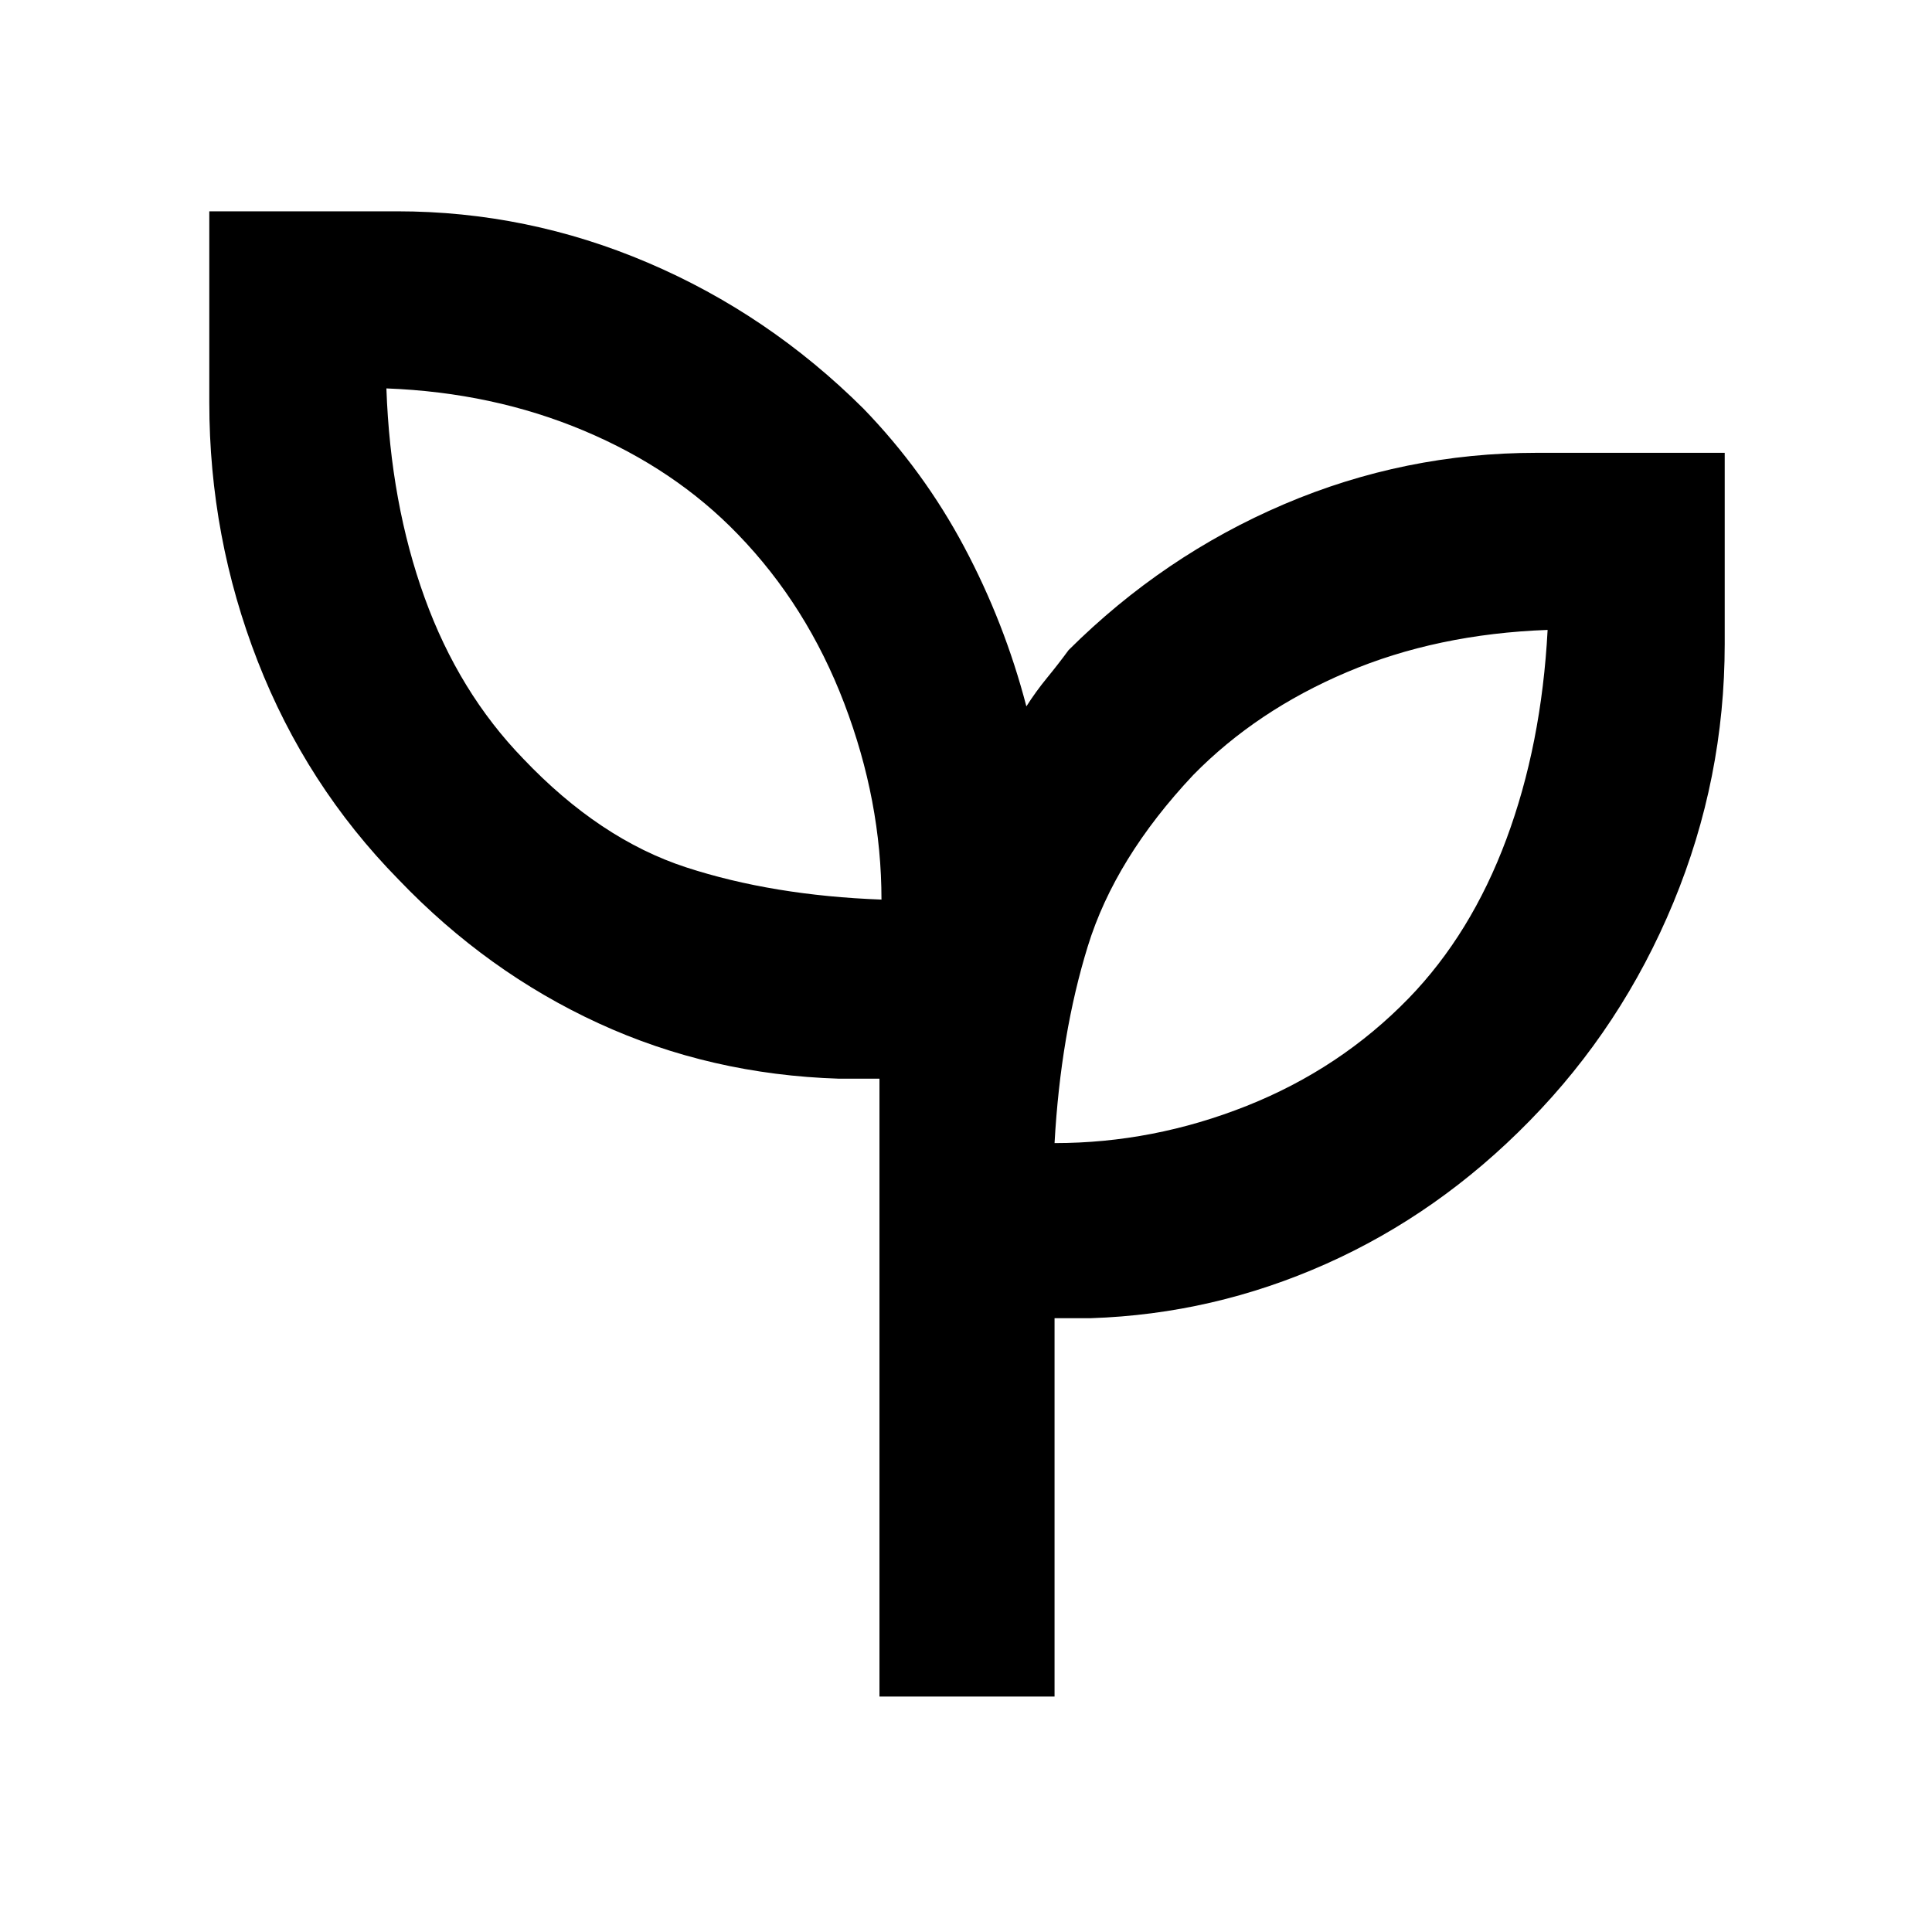
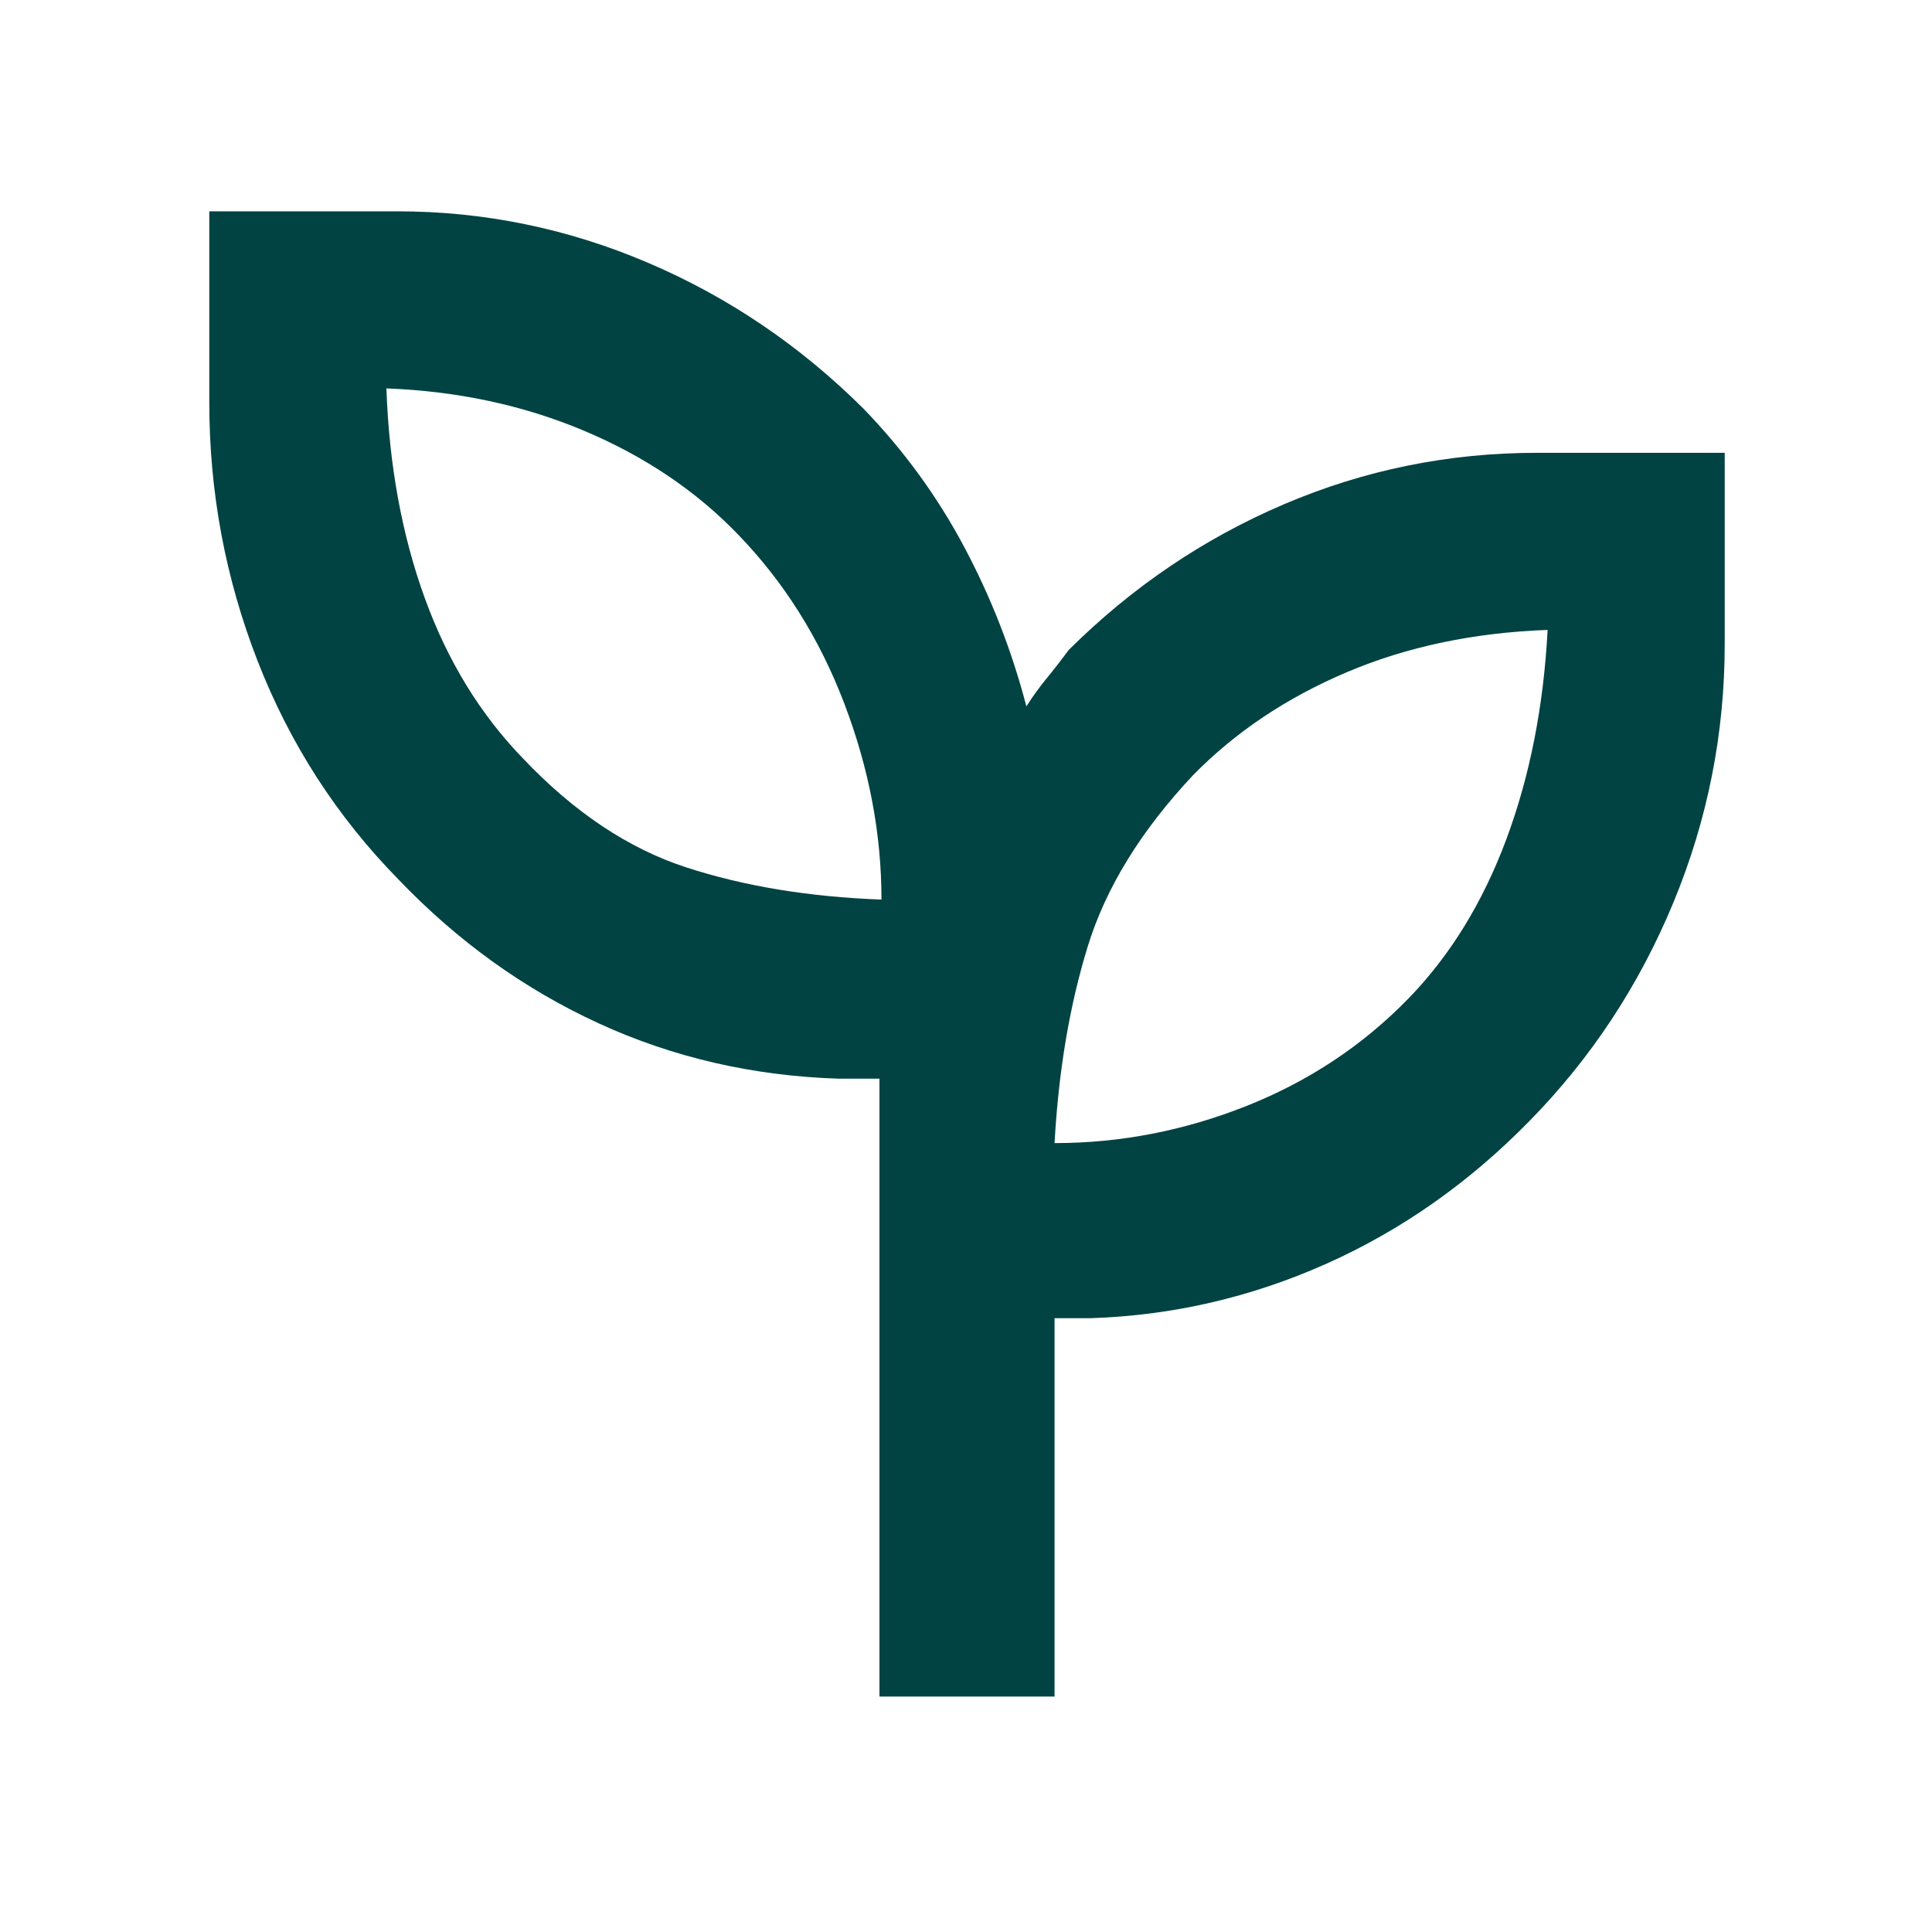
<svg xmlns="http://www.w3.org/2000/svg" height="48" viewBox="0 -960 960 960" width="48">
-   <path d="M437-117v-307h-20q-64-2-119.5-27.5T198-523q-45.903-46.775-69.952-108.442Q104-693.108 104-760v-95h93.322q64.744 0 124.616 25.543Q381.81-803.915 429-757q30 31 50.106 68.776Q499.212-650.448 510-609q4.657-7.337 10.245-14.15Q525.833-629.963 531-637q47.181-46.915 107.04-72.457Q697.899-735 763.667-735H857v95q0 66.892-25.543 128.558Q805.915-449.775 760-403q-45 46-101.061 71Q602.878-307 542-305h-18v188h-87Zm1-396q0-49-18.5-97.5t-52.816-83.971q-31.316-32.472-76.5-51.5Q245-765 192-767q2 57 19 104t49 80q38 40 81 54t97 16Zm86 121q49 0 95.5-18.5T700-464q31-32 48.5-79T769-647q-55 2-99.803 21.021Q624.393-606.958 593-575q-38.971 41.408-52.486 85.21Q527-445.988 524-392Zm0 0Zm-86-121Z" />
+   <path d="M437-117v-307h-20q-64-2-119.5-27.5T198-523q-45.903-46.775-69.952-108.442Q104-693.108 104-760v-95h93.322q64.744 0 124.616 25.543Q381.81-803.915 429-757q30 31 50.106 68.776Q499.212-650.448 510-609q4.657-7.337 10.245-14.15Q525.833-629.963 531-637q47.181-46.915 107.04-72.457Q697.899-735 763.667-735H857v95q0 66.892-25.543 128.558Q805.915-449.775 760-403q-45 46-101.061 71Q602.878-307 542-305h-18v188h-87Zm1-396q0-49-18.5-97.5t-52.816-83.971q-31.316-32.472-76.5-51.5Q245-765 192-767q2 57 19 104t49 80q38 40 81 54t97 16Zm86 121q49 0 95.5-18.5T700-464q31-32 48.5-79T769-647q-55 2-99.803 21.021Q624.393-606.958 593-575q-38.971 41.408-52.486 85.21Q527-445.988 524-392Zm0 0Zm-86-121Z" fill="#014343" />
</svg>
